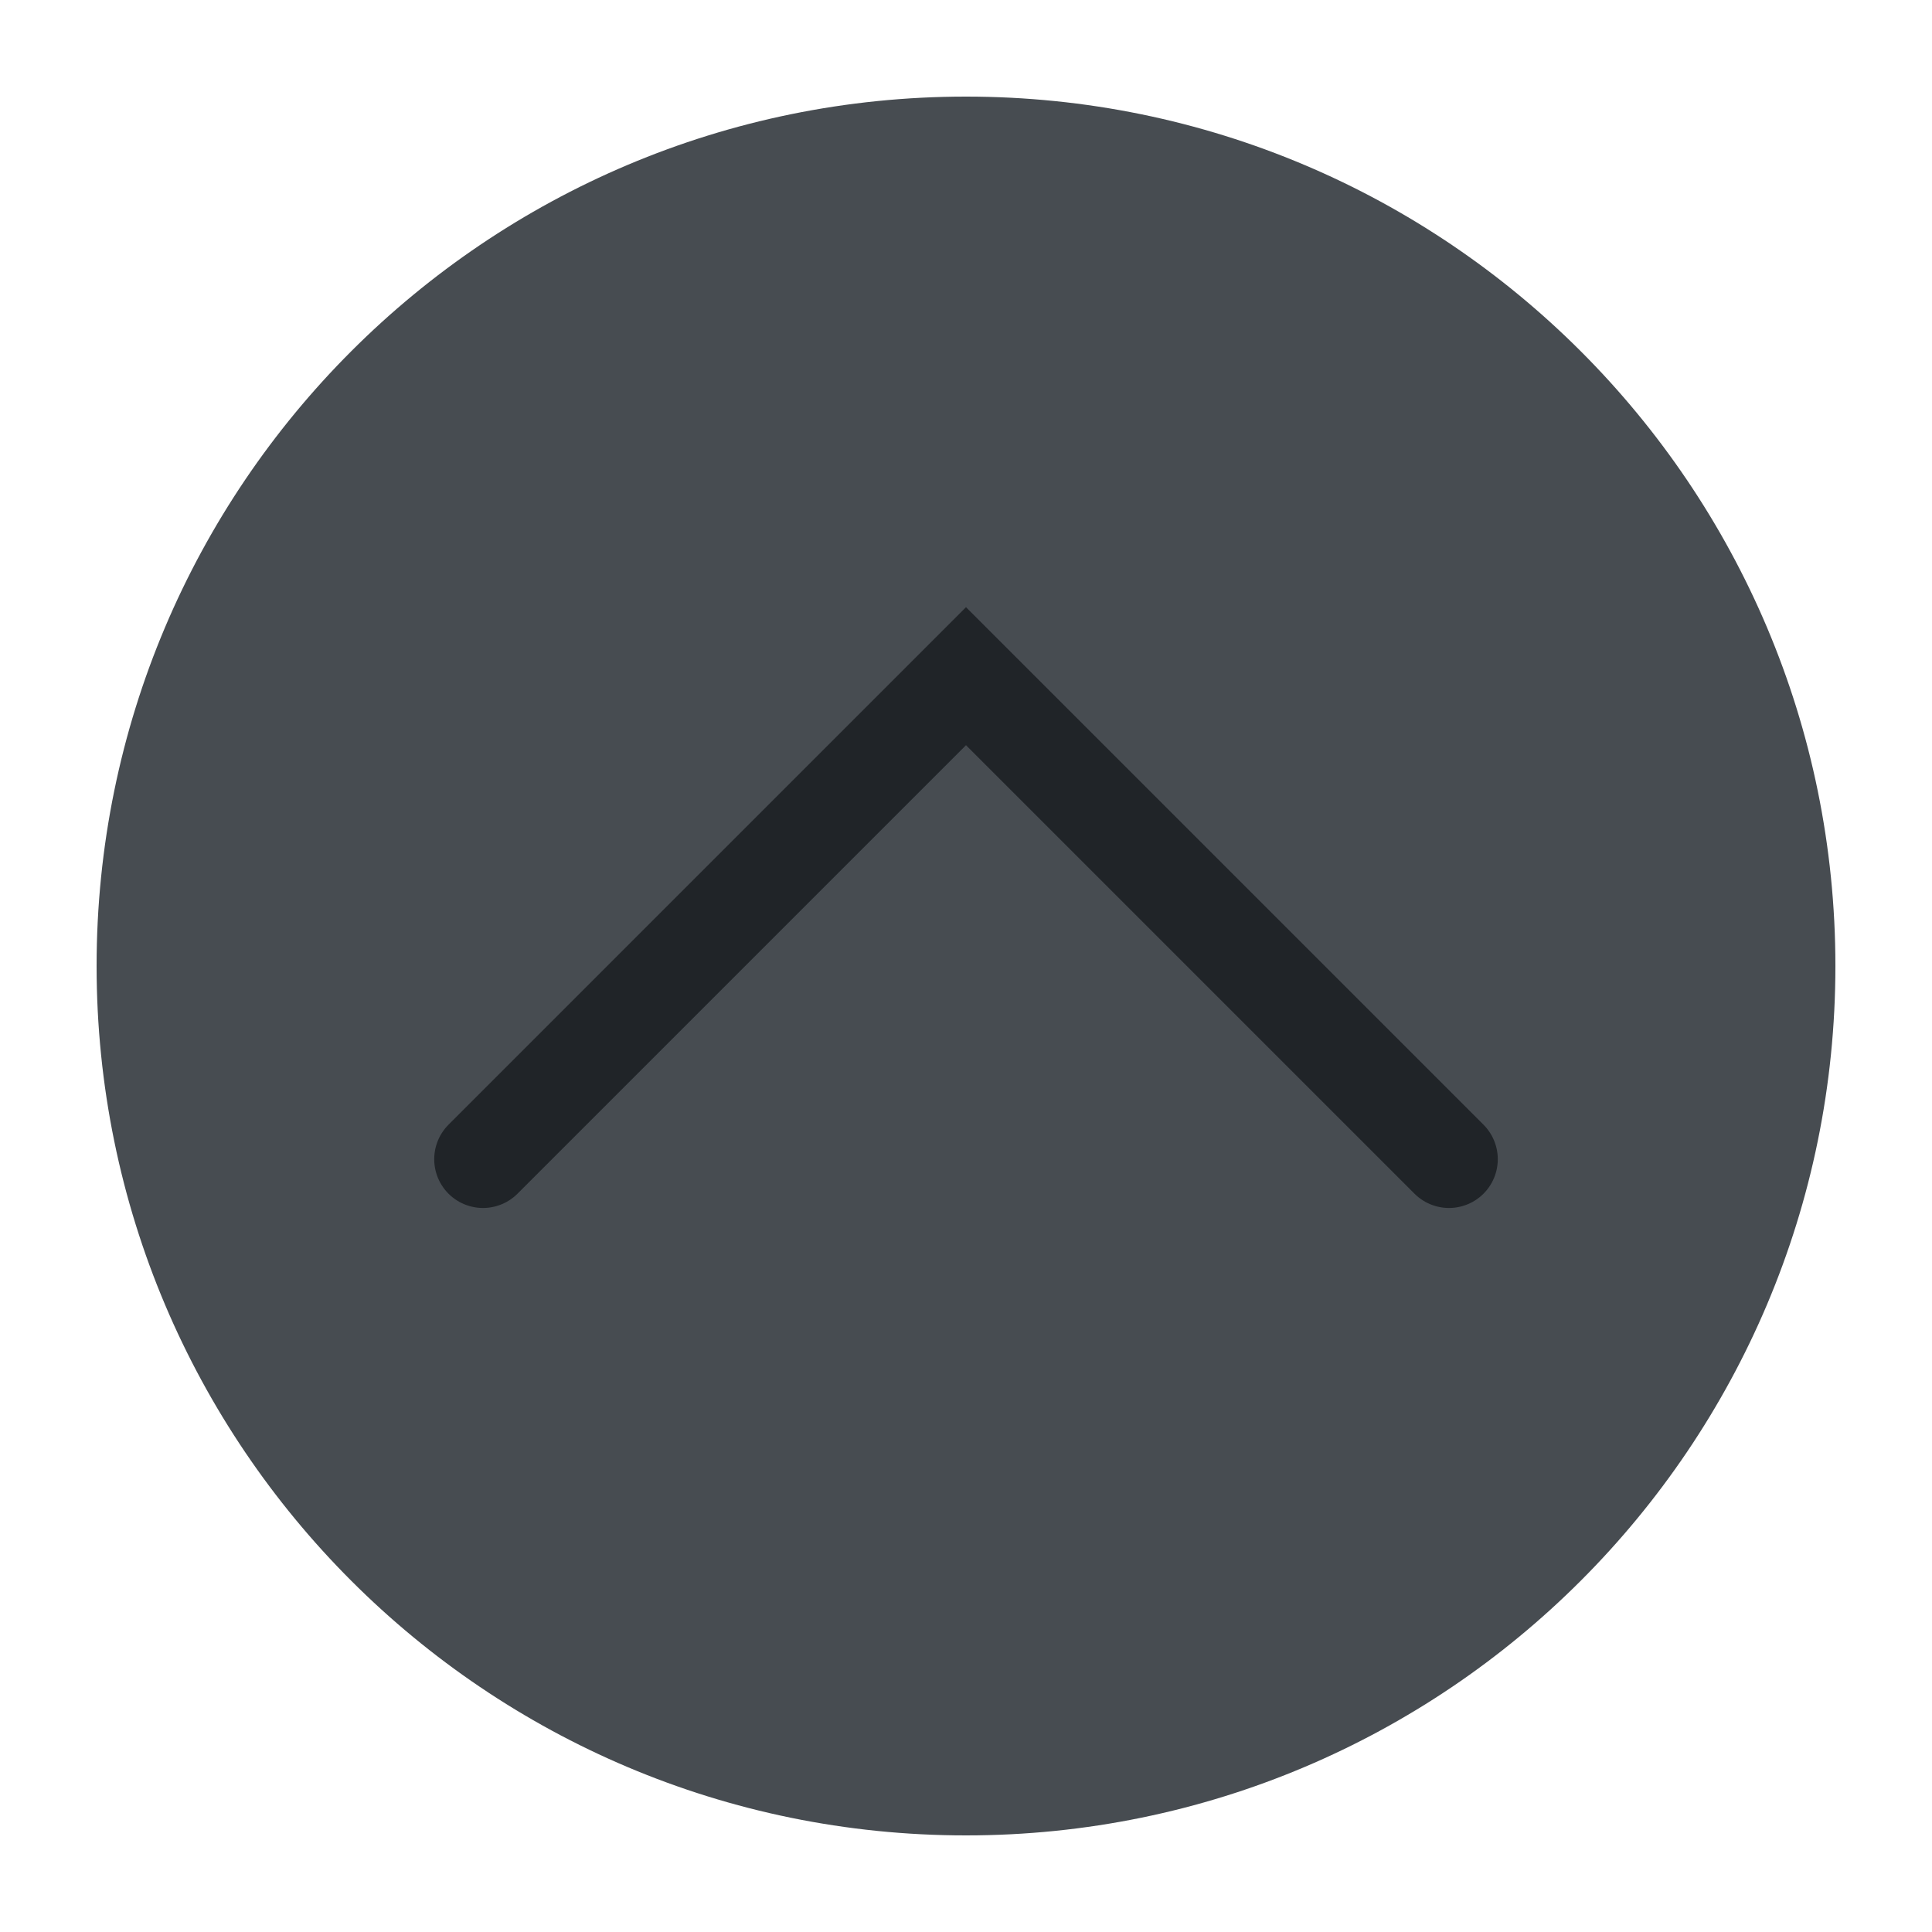
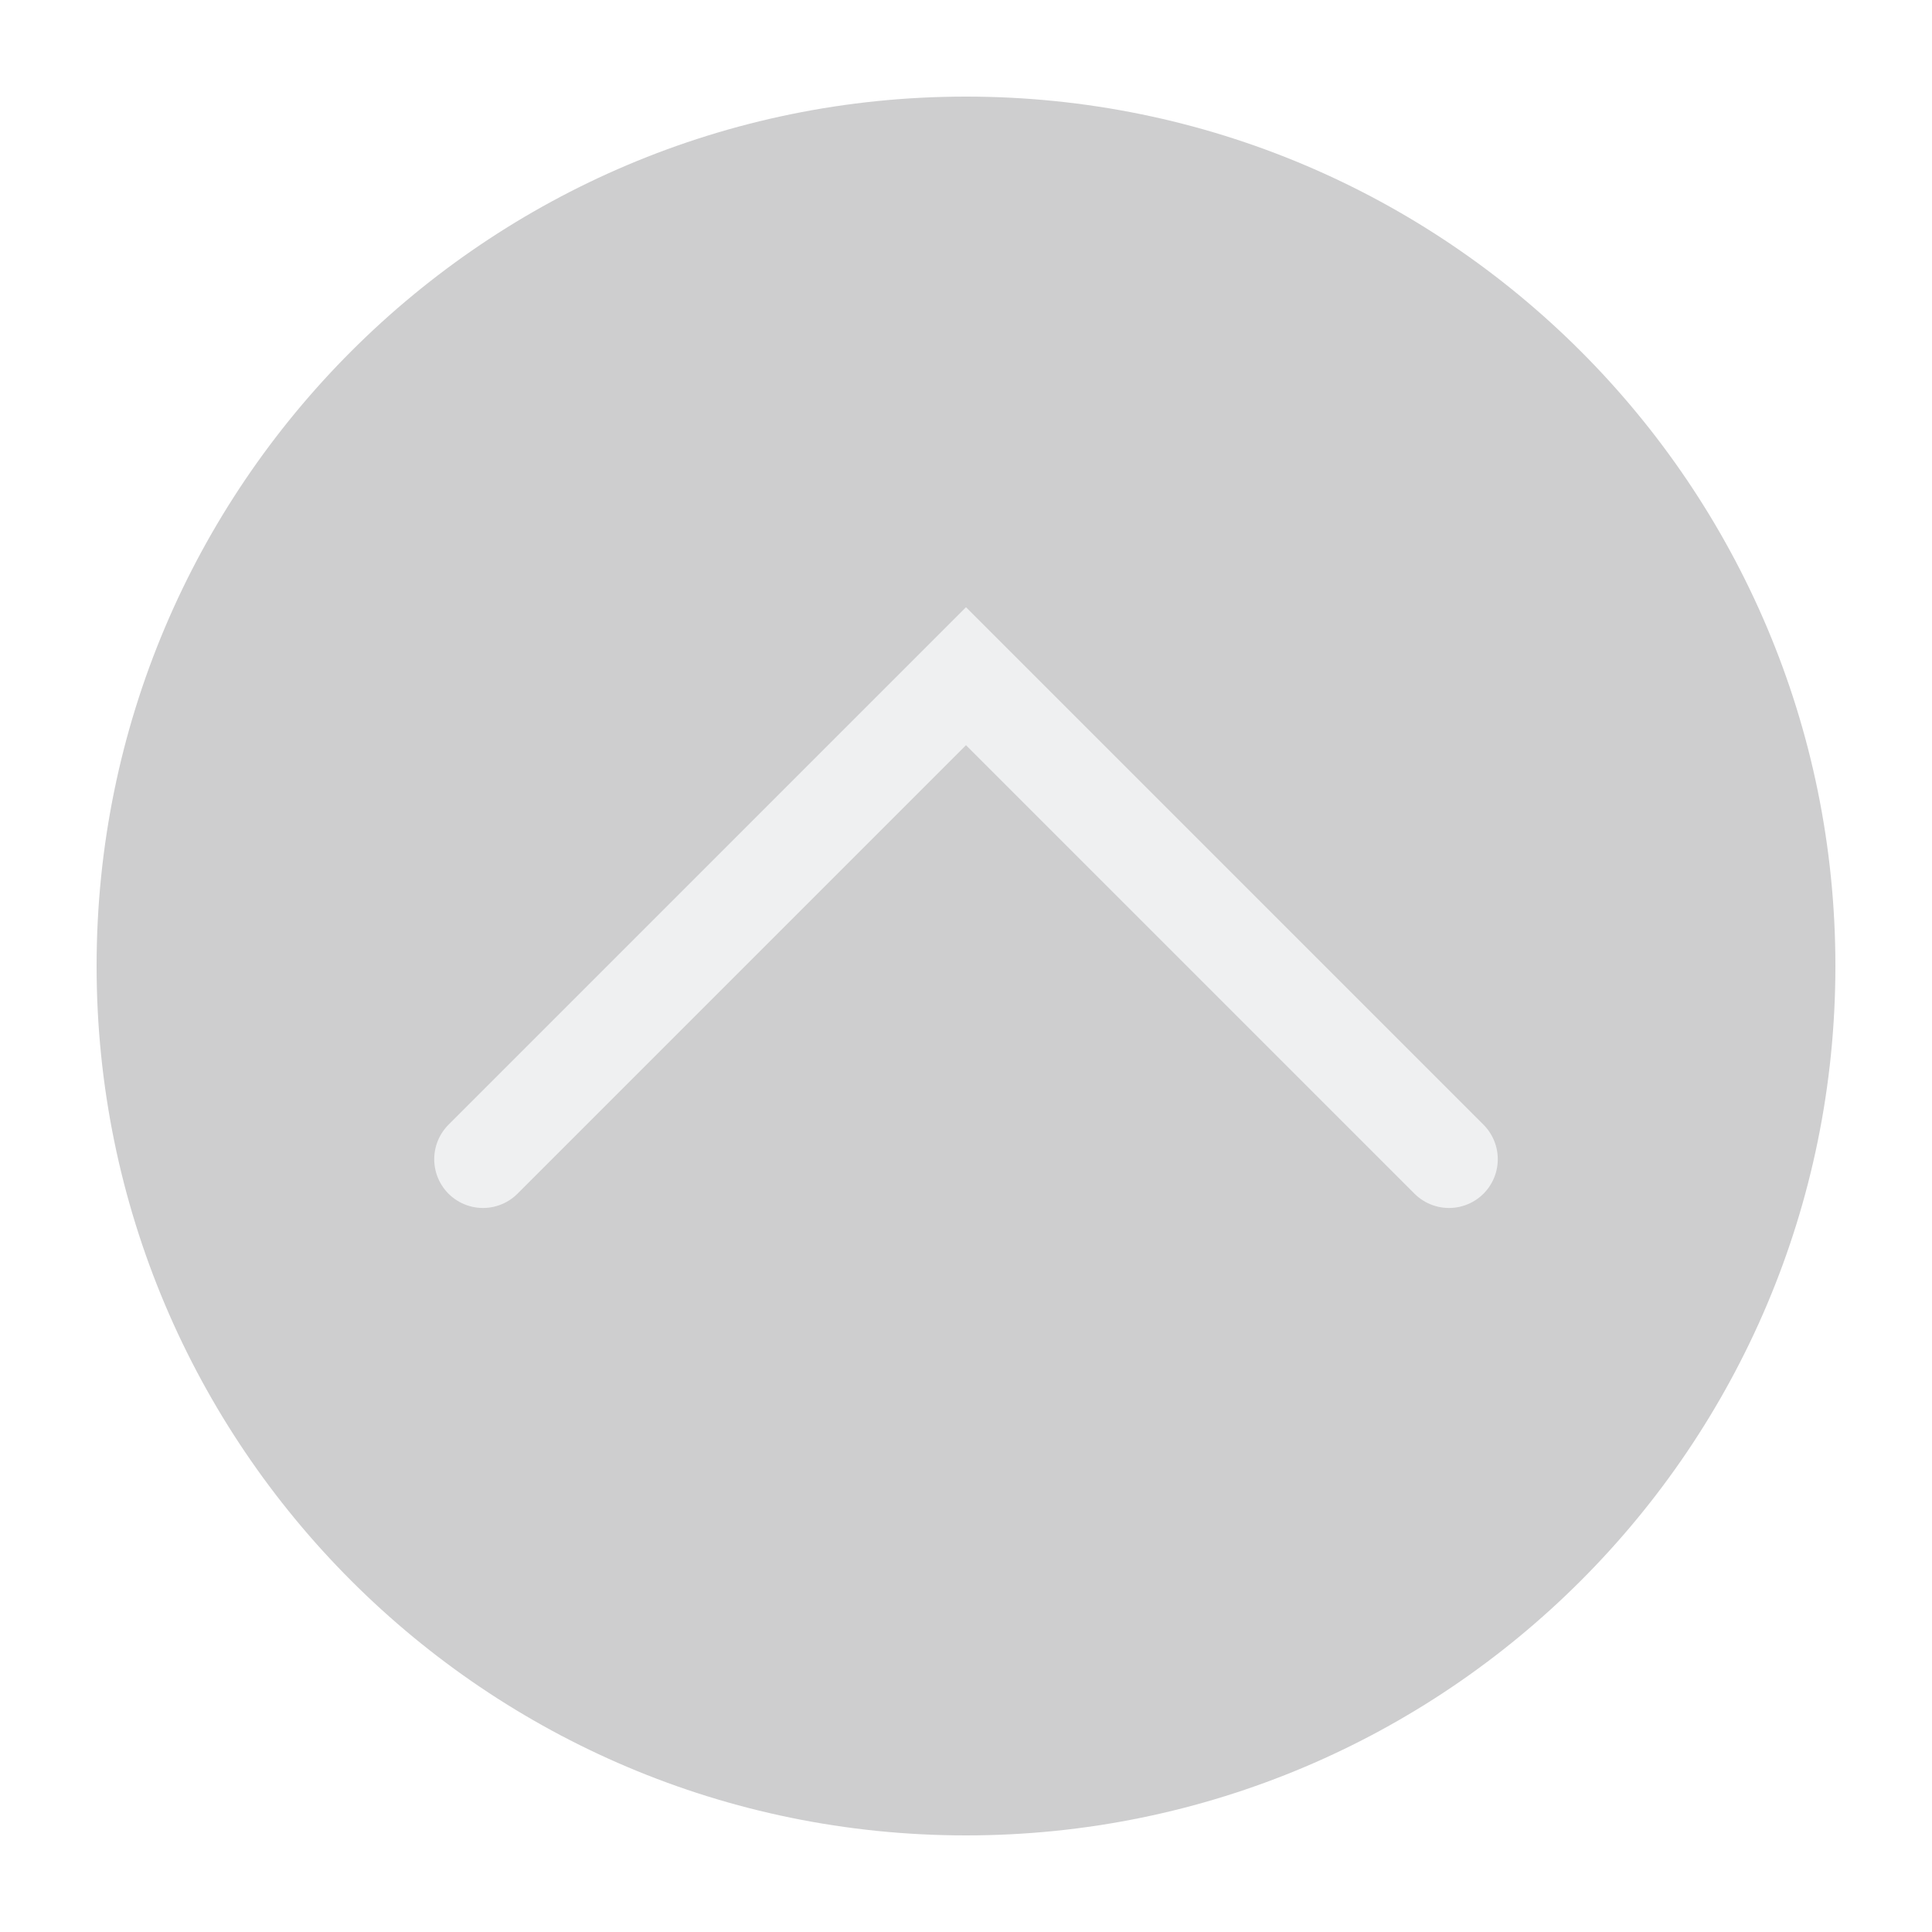
<svg xmlns="http://www.w3.org/2000/svg" viewBox="0 0 50 50" version="1.2" baseProfile="tiny">
  <defs>
</defs>
  <g fill="none" stroke="black" stroke-width="1" fill-rule="evenodd" stroke-linecap="square" stroke-linejoin="bevel">
-     <g fill="none" stroke="#000000" stroke-opacity="1" stroke-width="1" stroke-linecap="square" stroke-linejoin="bevel" transform="matrix(1,0,0,1,0,0)" font-family="Inter" font-size="10" font-weight="400" font-style="normal">
+     <g fill="none" stroke="#000000" stroke-opacity="1" stroke-width="1" stroke-linecap="square" stroke-linejoin="bevel" transform="matrix(1,0,0,1,0,0)" font-family="Adwaita Sans" font-size="10" font-weight="400" font-style="normal">
</g>
-     <g fill="#474c51" fill-opacity="1" stroke="none" transform="matrix(2.5,0,0,2.5,2.5,2.5)" font-family="Inter" font-size="10" font-weight="400" font-style="normal">
+     <g fill="#cececf" fill-opacity="1" stroke="none" transform="matrix(2.5,0,0,2.5,2.5,2.5)" font-family="Adwaita Sans" font-size="10" font-weight="400" font-style="normal">
      <circle cx="9" cy="9" r="9" />
    </g>
-     <g fill="none" stroke="#202428" stroke-opacity="1" stroke-width="1.01" stroke-linecap="round" stroke-linejoin="miter" stroke-miterlimit="2" transform="matrix(2.5,0,0,2.5,2.5,2.5)" font-family="Inter" font-size="10" font-weight="400" font-style="normal">
+     <g fill="none" stroke="#eff0f1" stroke-opacity="1" stroke-width="1.01" stroke-linecap="round" stroke-linejoin="miter" stroke-miterlimit="2" transform="matrix(2.5,0,0,2.5,2.5,2.5)" font-family="Adwaita Sans" font-size="10" font-weight="400" font-style="normal">
      <polyline fill="none" vector-effect="none" points="4,11 9,6 14,11 " />
    </g>
-     <g fill="none" stroke="#000000" stroke-opacity="1" stroke-width="1" stroke-linecap="square" stroke-linejoin="bevel" transform="matrix(1,0,0,1,0,0)" font-family="Inter" font-size="10" font-weight="400" font-style="normal">
+     <g fill="none" stroke="#000000" stroke-opacity="1" stroke-width="1" stroke-linecap="square" stroke-linejoin="bevel" transform="matrix(1,0,0,1,0,0)" font-family="Adwaita Sans" font-size="10" font-weight="400" font-style="normal">
</g>
  </g>
</svg>
